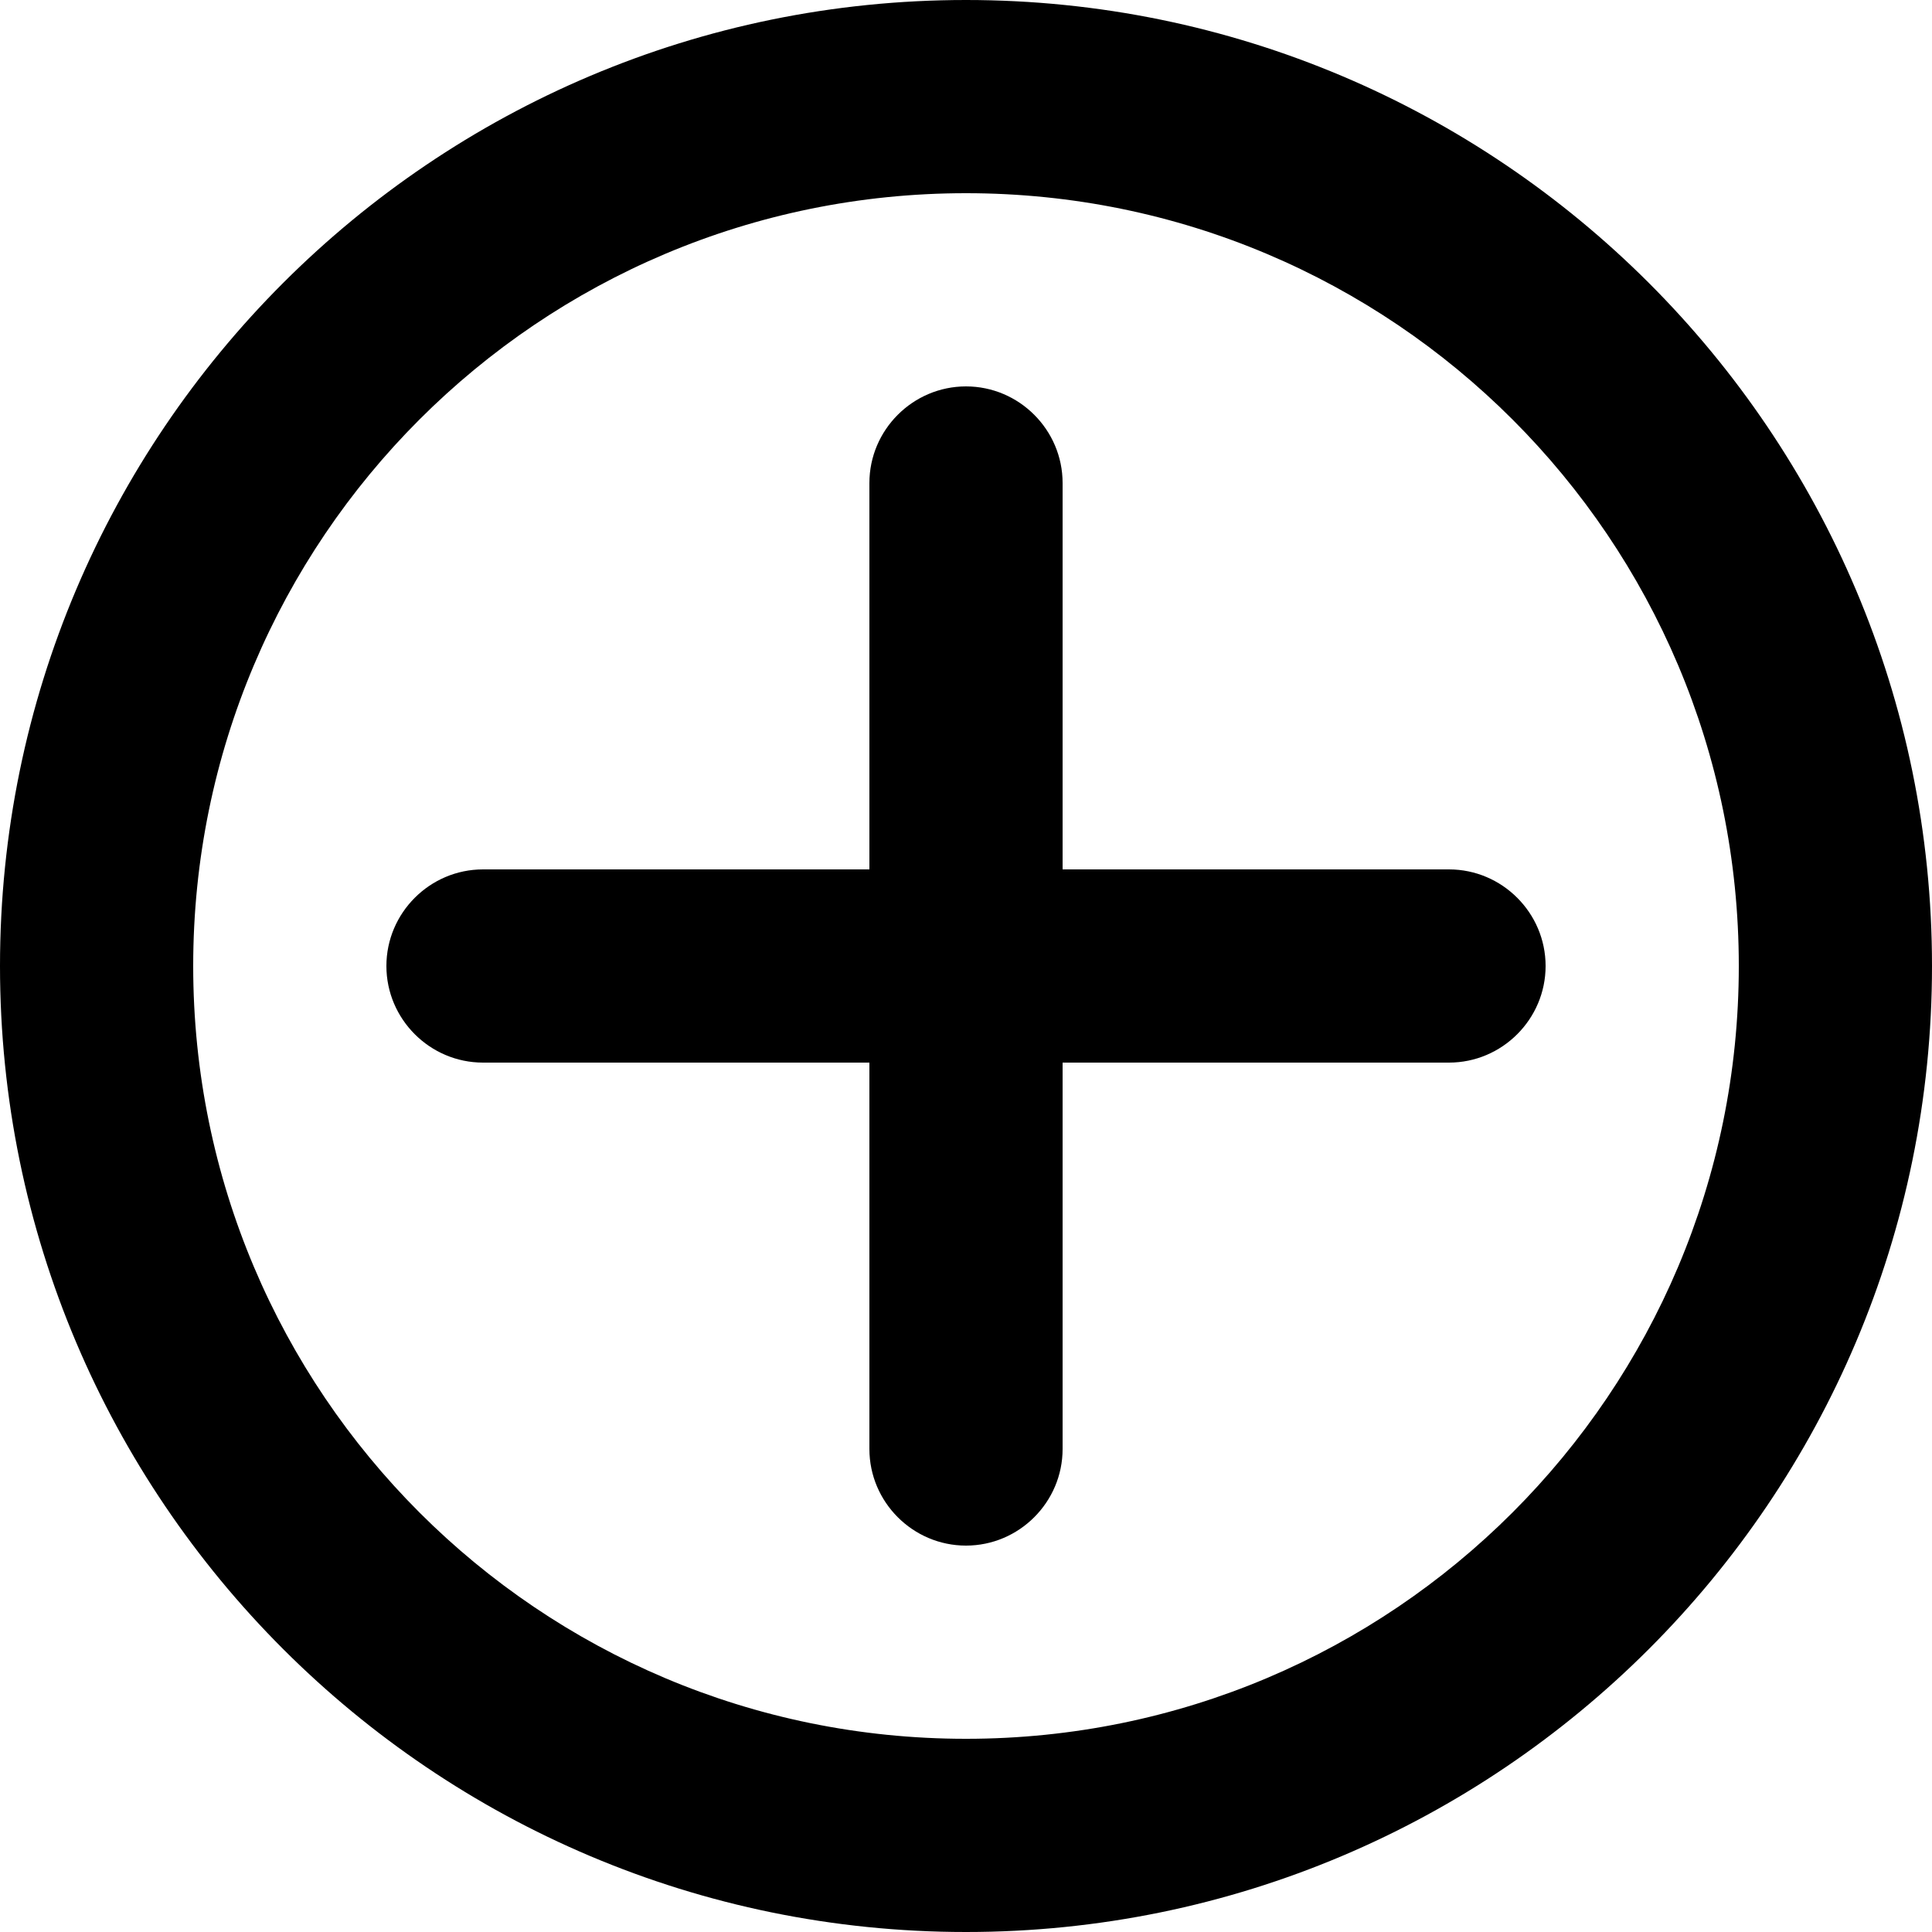
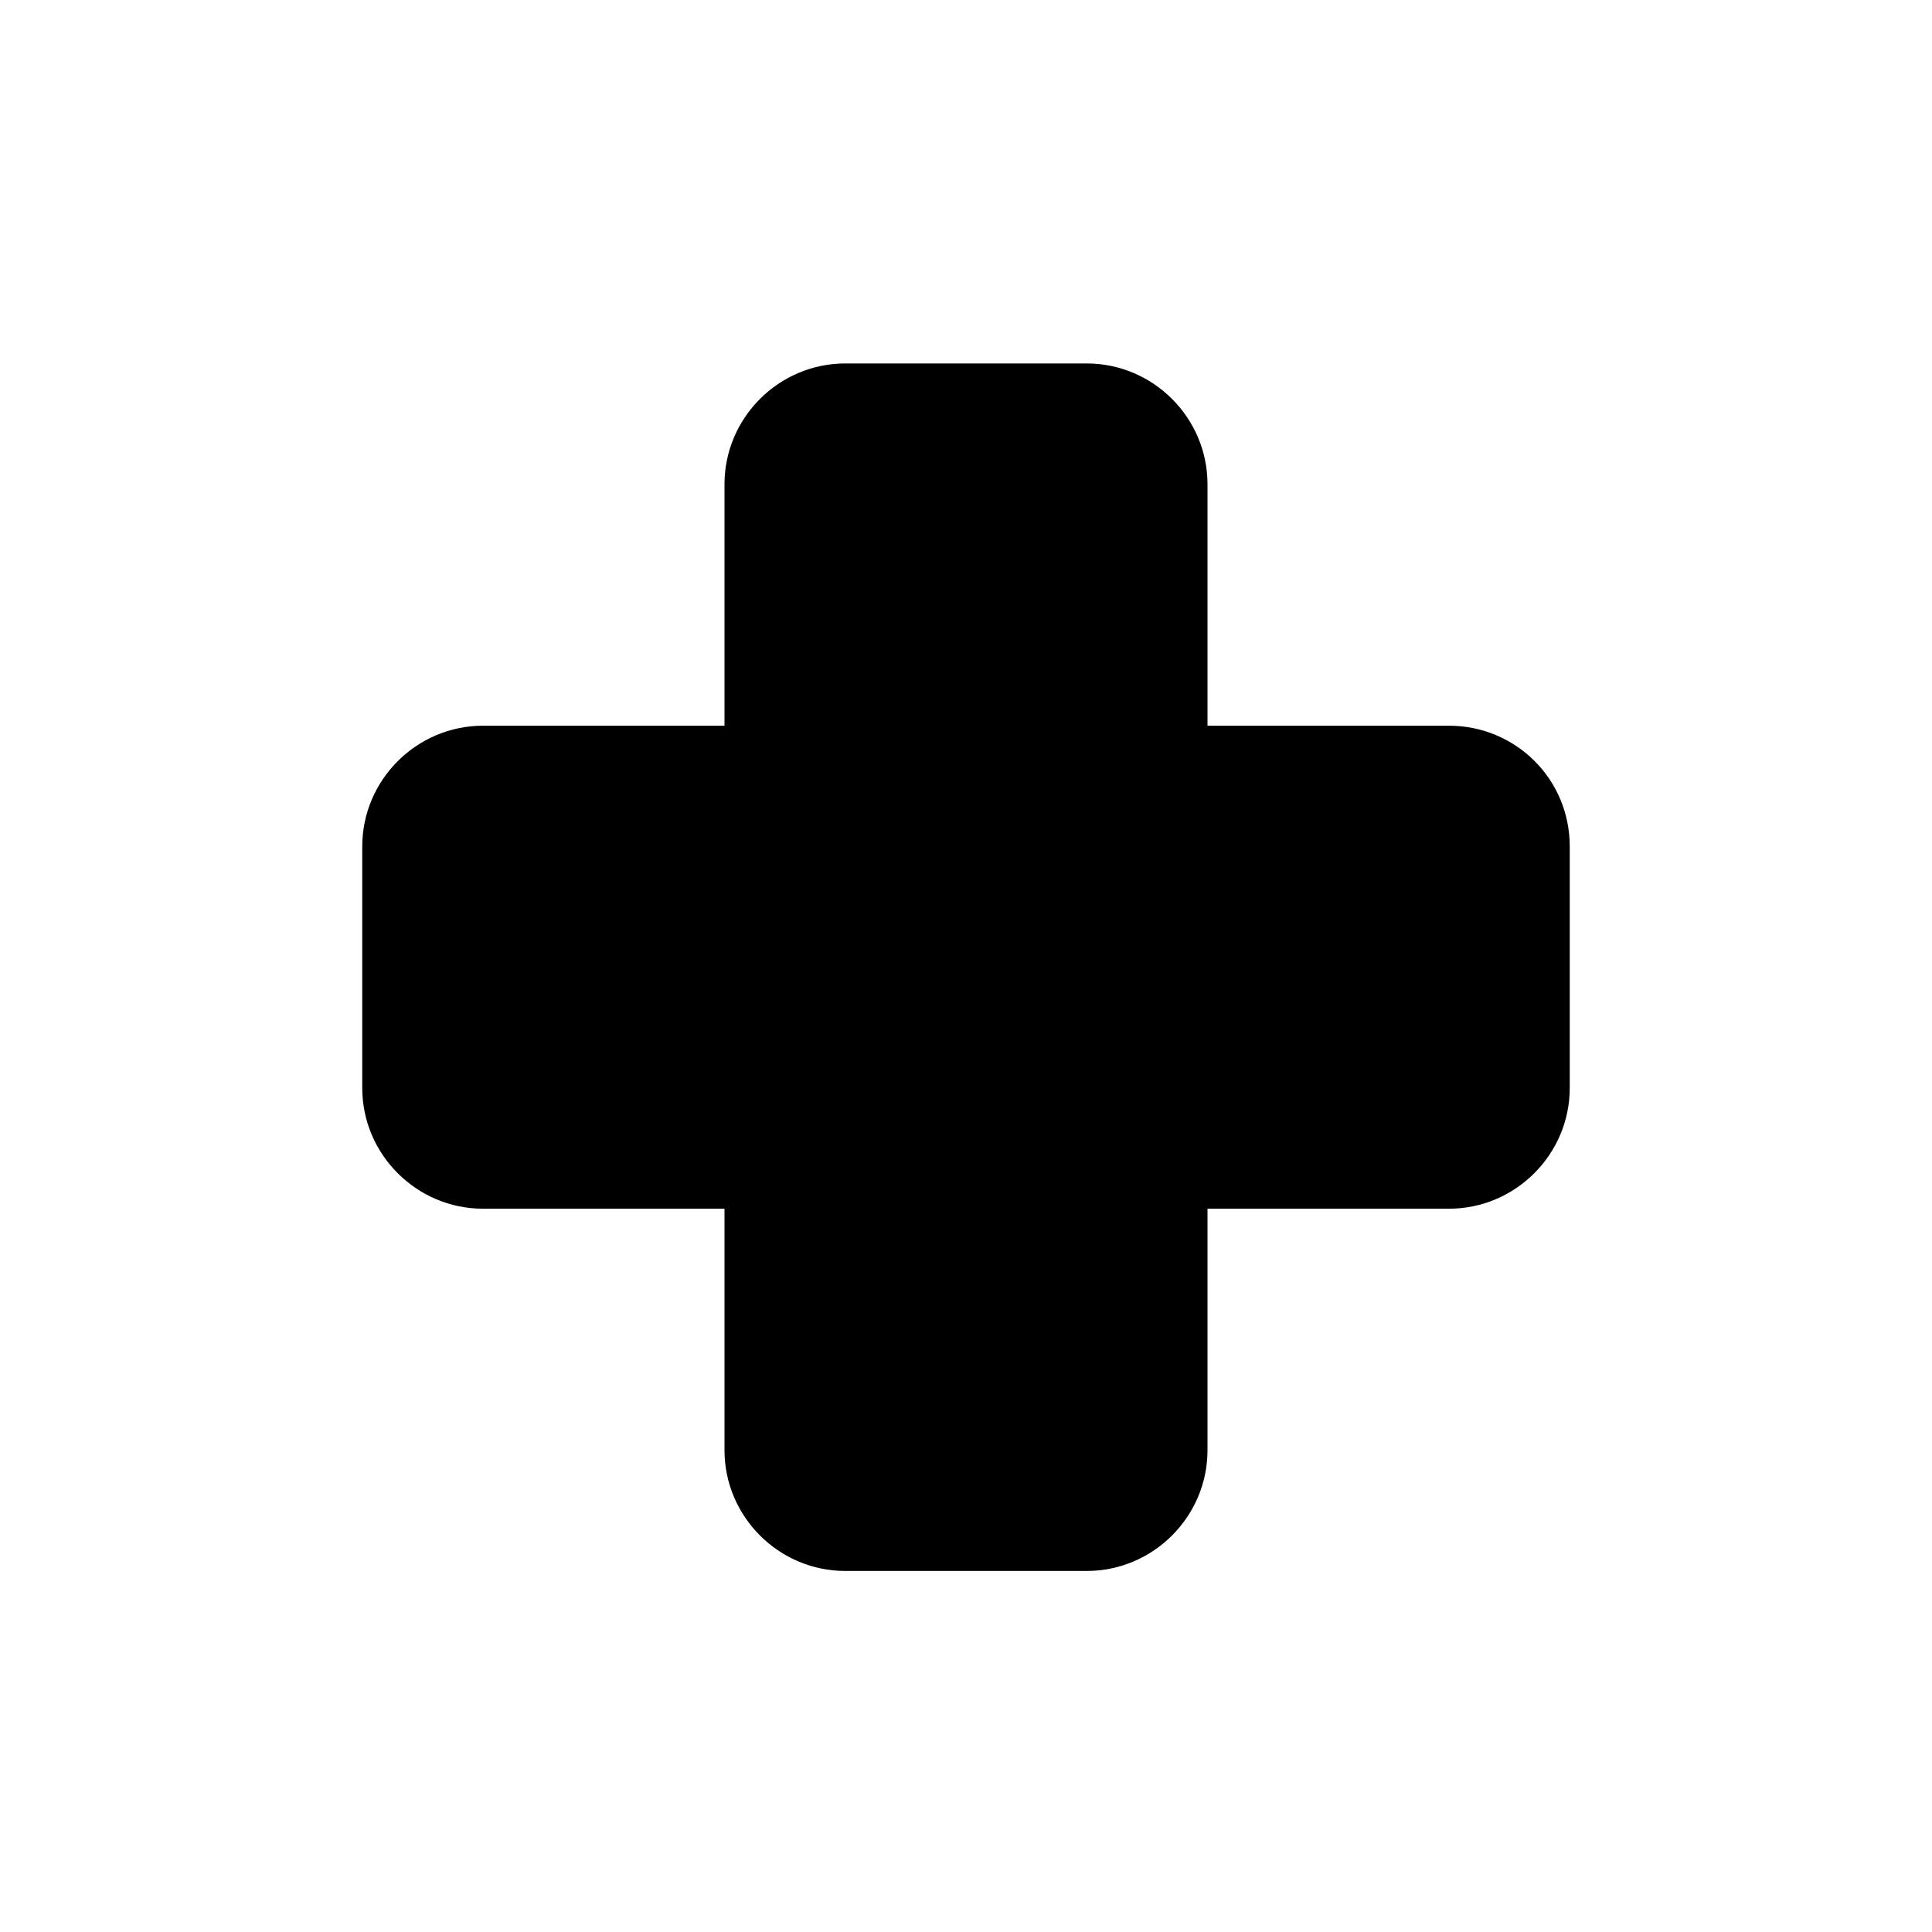
- <svg xmlns="http://www.w3.org/2000/svg" version="1.1" id="Layer_1" x="0px" y="0px" viewBox="0 0 20 20" enable-background="new 0 0 20 20" xml:space="preserve">
-   <g id="add_1_">
+ <svg xmlns="http://www.w3.org/2000/svg" version="1.1" id="Layer_1" x="0px" y="0px" viewBox="0 0 16 16" enable-background="new 0 0 16 16" xml:space="preserve">
+   <g id="symbol_cross">
    <g>
-       <path fill-rule="evenodd" clip-rule="evenodd" d="M10,0C4.48,0,0,4.48,0,10c0,5.52,4.48,10,10,10s10-4.48,10-10    C20,4.48,15.52,0,10,0z M10,18c-4.42,0-8-3.58-8-8s3.58-8,8-8s8,3.58,8,8S14.42,18,10,18z M15,9h-4V5c0-0.55-0.45-1-1-1    S9,4.45,9,5v4H5c-0.55,0-1,0.45-1,1c0,0.55,0.45,1,1,1h4v4c0,0.55,0.45,1,1,1s1-0.45,1-1v-4h4c0.55,0,1-0.45,1-1    C16,9.45,15.55,9,15,9z" />
+       <path fill-rule="evenodd" clip-rule="evenodd" d="M12,6.01h-2v-2c0-0.55-0.45-1-1-1H7c-0.55,0-1,0.45-1,1v2H4c-0.55,0-1,0.45-1,1    v2c0,0.55,0.45,1,1,1h2v2c0,0.55,0.45,1,1,1h2c0.55,0,1-0.45,1-1v-2h2c0.55,0,1-0.45,1-1v-2C13,6.45,12.55,6.01,12,6.01z" />
    </g>
  </g>
</svg>
